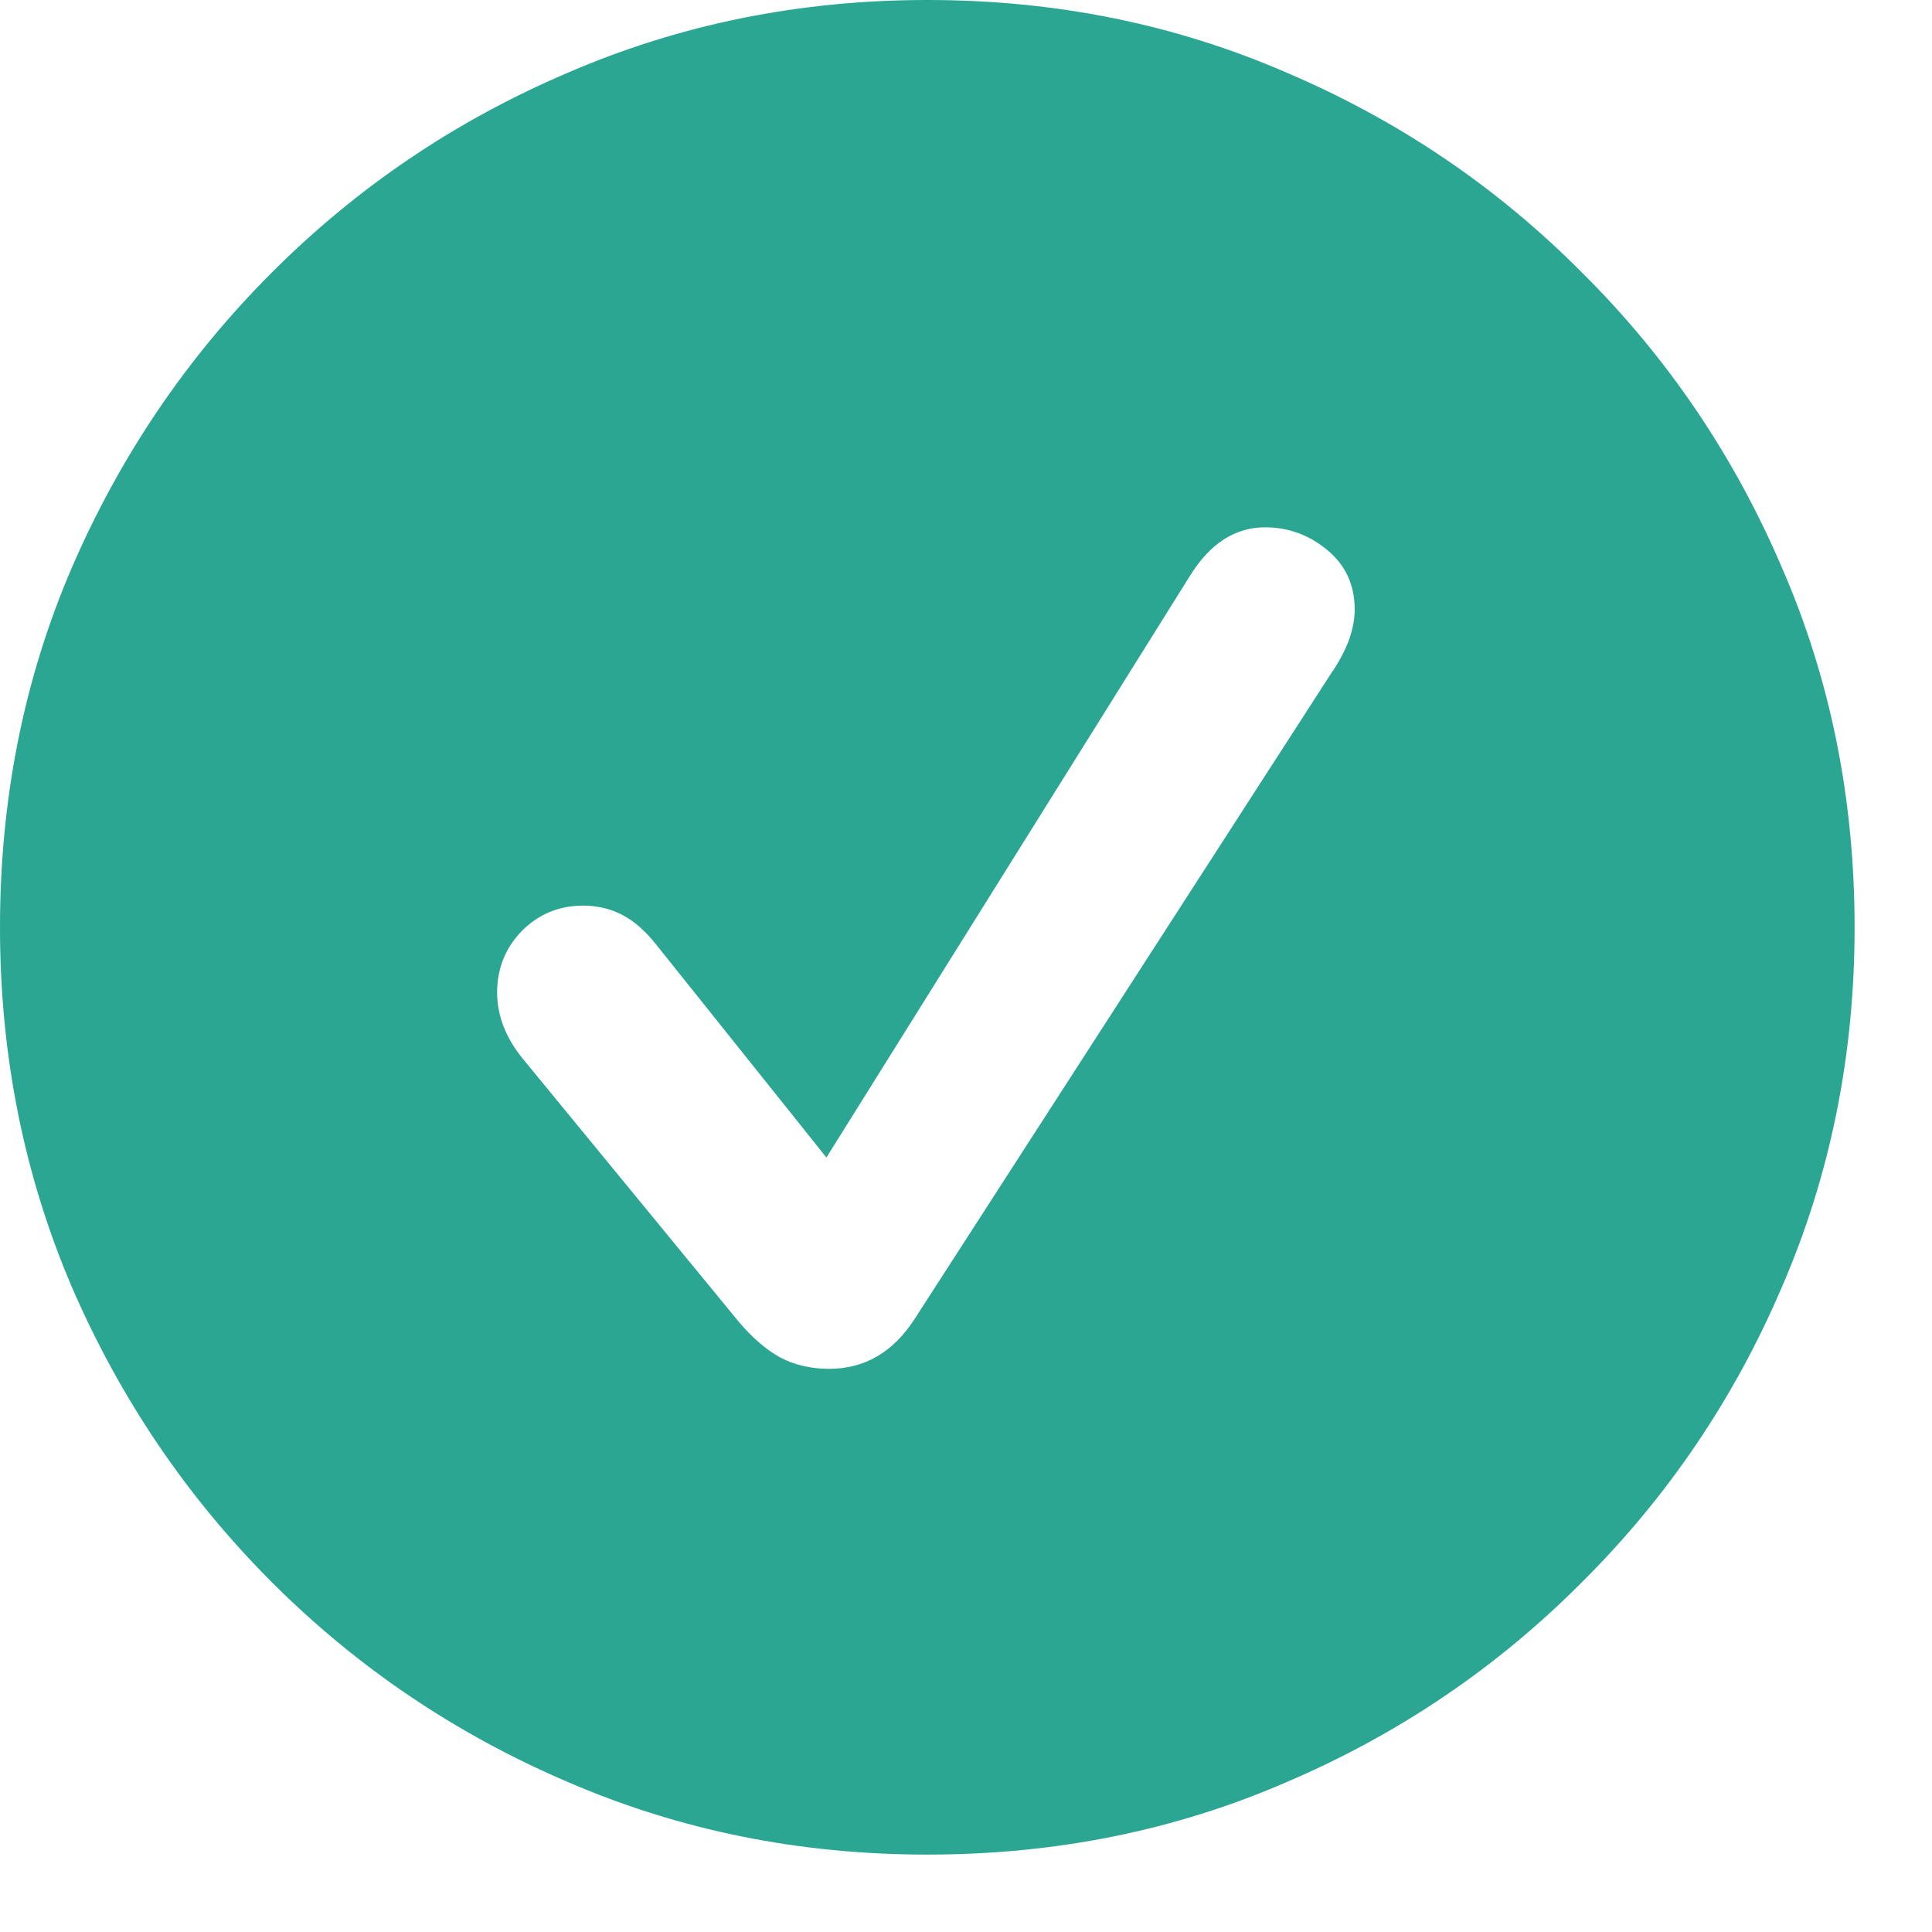
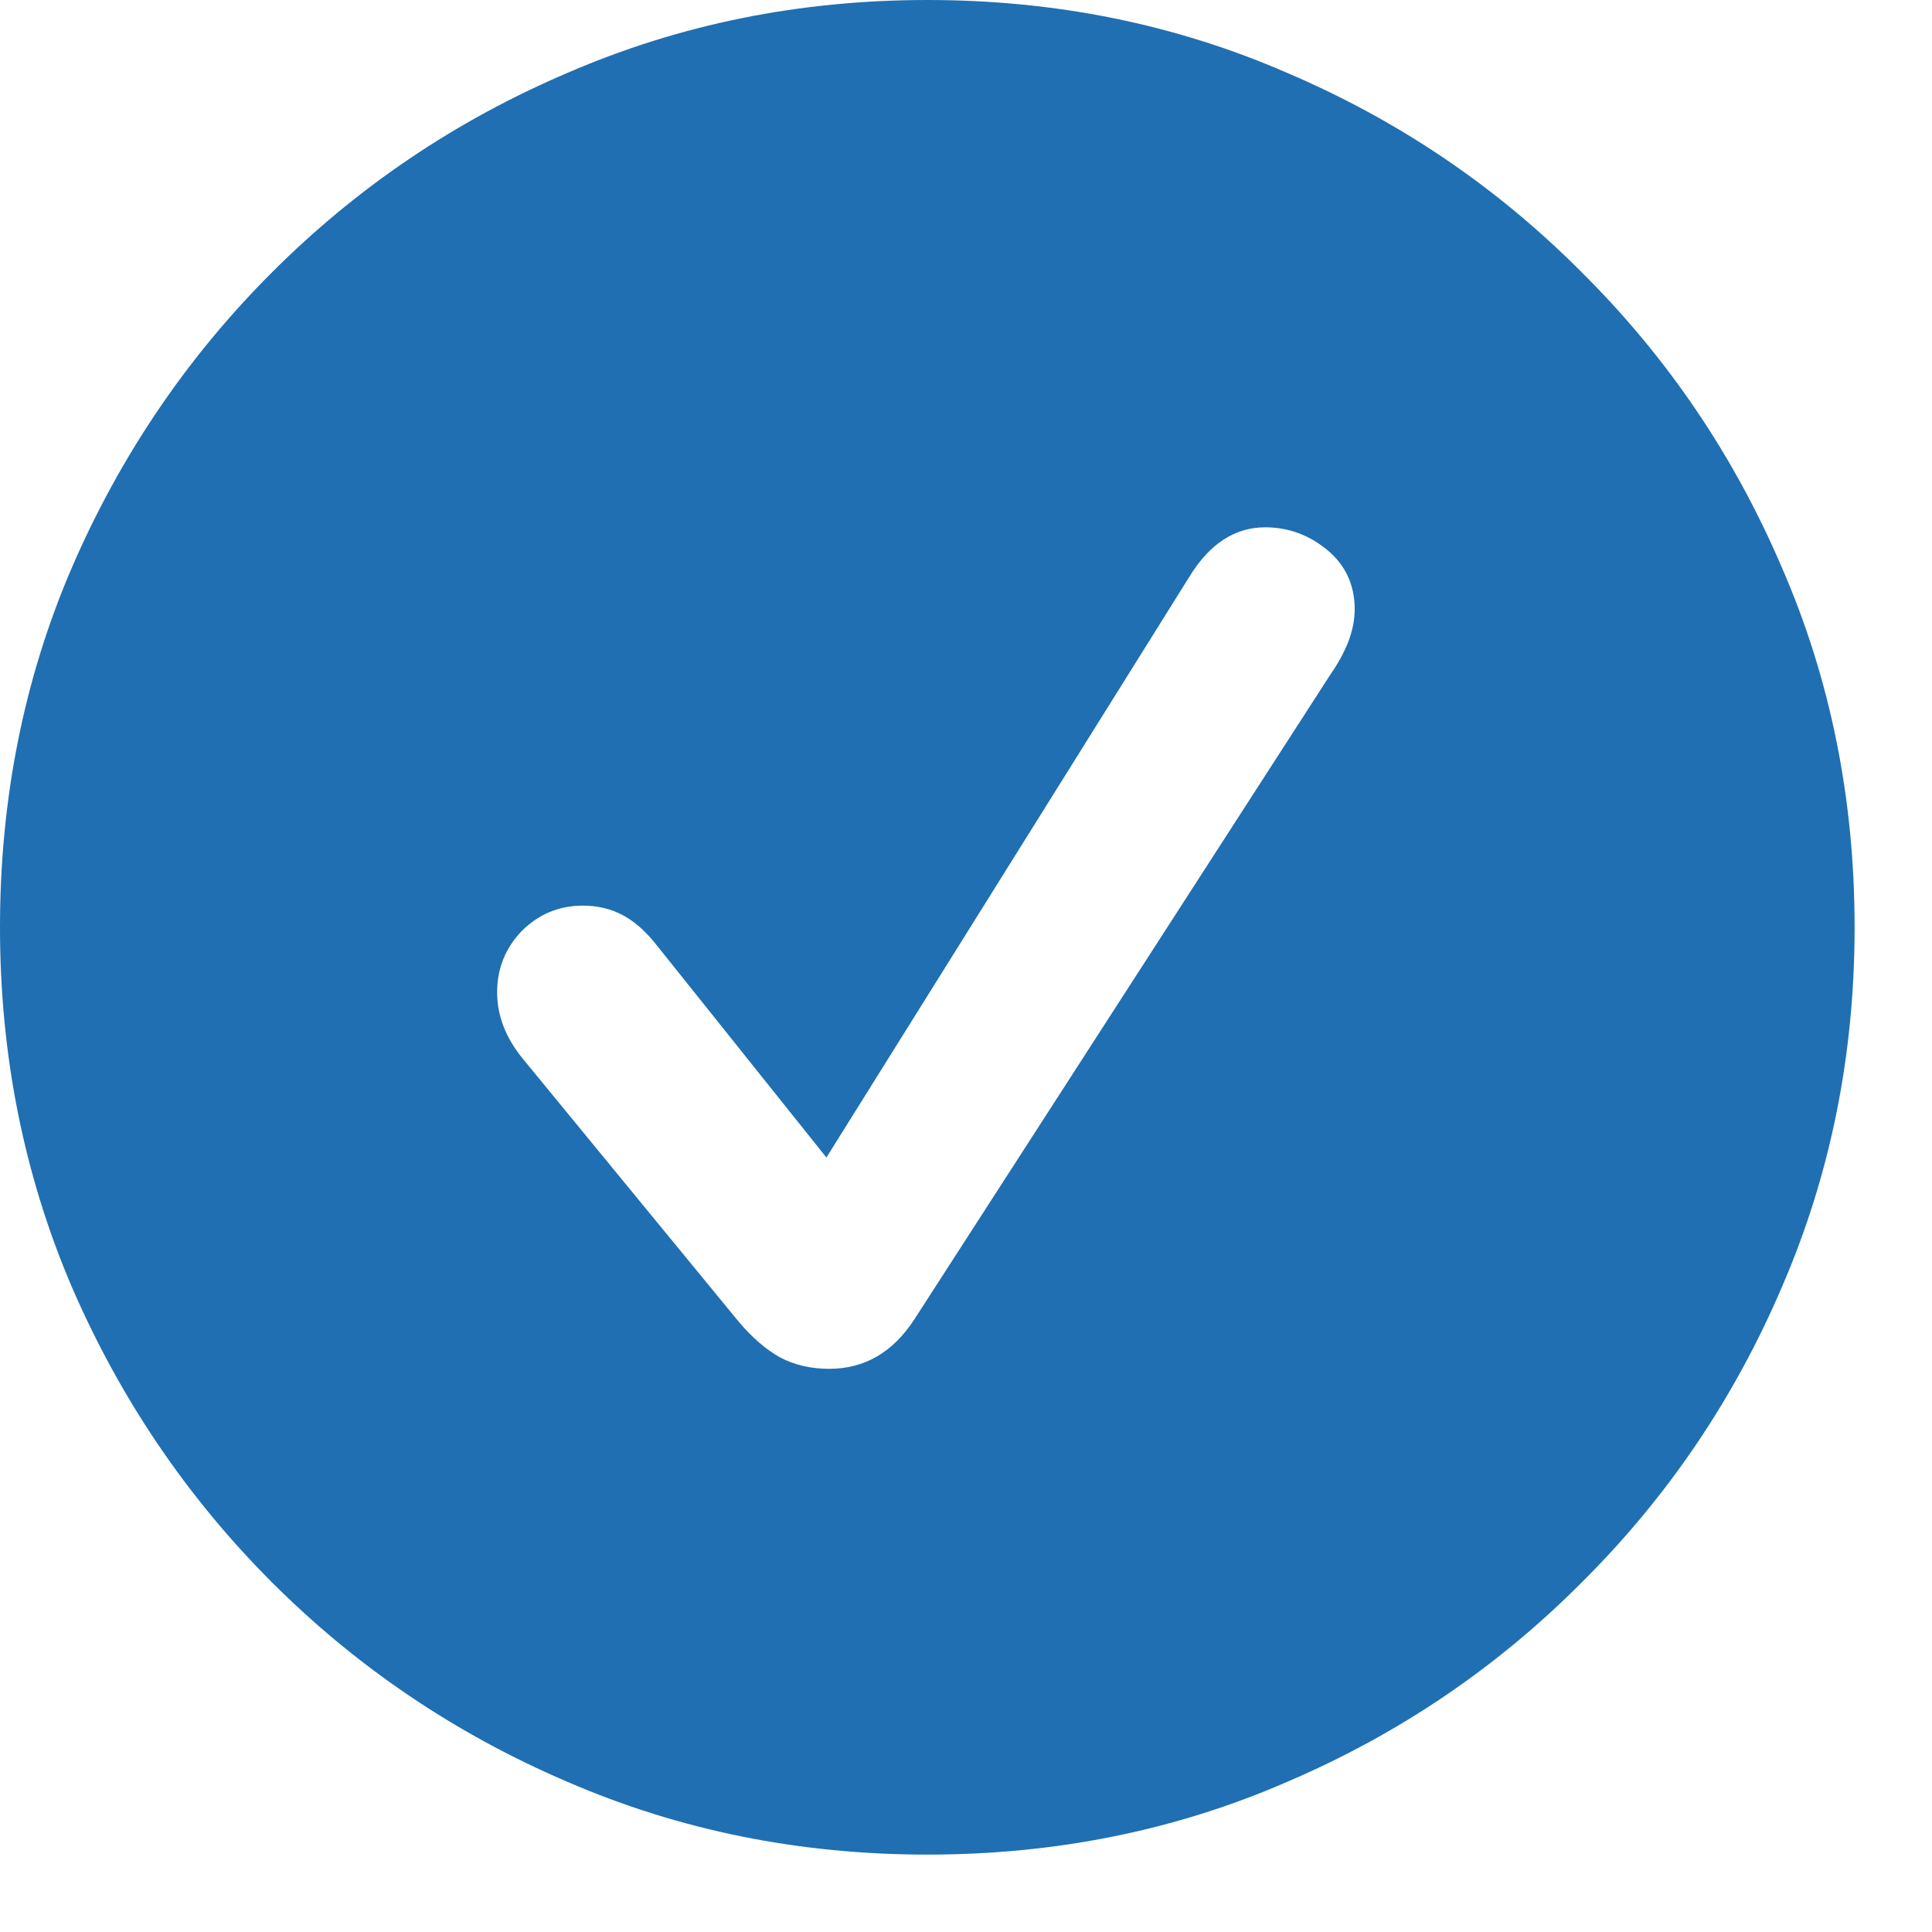
<svg xmlns="http://www.w3.org/2000/svg" width="16" height="16" viewBox="0 0 16 16" fill="none">
-   <path d="M7.68 15.359C6.622 15.359 5.63 15.159 4.703 14.758C3.776 14.362 2.958 13.81 2.25 13.102C1.547 12.398 0.995 11.583 0.594 10.656C0.198 9.729 0 8.737 0 7.68C0 6.617 0.198 5.625 0.594 4.703C0.995 3.776 1.547 2.961 2.25 2.258C2.958 1.549 3.776 0.997 4.703 0.602C5.63 0.201 6.622 0 7.68 0C8.742 0 9.734 0.201 10.656 0.602C11.583 0.997 12.398 1.549 13.102 2.258C13.81 2.961 14.362 3.776 14.758 4.703C15.159 5.625 15.359 6.617 15.359 7.68C15.359 8.737 15.159 9.729 14.758 10.656C14.362 11.583 13.81 12.398 13.102 13.102C12.398 13.81 11.583 14.362 10.656 14.758C9.734 15.159 8.742 15.359 7.68 15.359ZM6.867 11.336C7.159 11.336 7.393 11.2 7.57 10.93L11.023 5.578C11.081 5.495 11.128 5.409 11.164 5.32C11.2 5.227 11.219 5.135 11.219 5.047C11.219 4.844 11.143 4.68 10.992 4.555C10.841 4.43 10.669 4.367 10.477 4.367C10.227 4.367 10.018 4.503 9.852 4.773L6.844 9.586L5.445 7.836C5.352 7.716 5.255 7.63 5.156 7.578C5.057 7.526 4.948 7.5 4.828 7.5C4.63 7.5 4.461 7.57 4.32 7.711C4.185 7.852 4.117 8.021 4.117 8.219C4.117 8.411 4.188 8.594 4.328 8.766L6.117 10.945C6.227 11.075 6.341 11.175 6.461 11.242C6.581 11.305 6.716 11.336 6.867 11.336Z" fill="#2AA693" />
+   <path d="M7.68 15.359C6.622 15.359 5.63 15.159 4.703 14.758C3.776 14.362 2.958 13.81 2.25 13.102C1.547 12.398 0.995 11.583 0.594 10.656C0.198 9.729 0 8.737 0 7.68C0 6.617 0.198 5.625 0.594 4.703C0.995 3.776 1.547 2.961 2.25 2.258C2.958 1.549 3.776 0.997 4.703 0.602C5.63 0.201 6.622 0 7.68 0C8.742 0 9.734 0.201 10.656 0.602C11.583 0.997 12.398 1.549 13.102 2.258C13.81 2.961 14.362 3.776 14.758 4.703C15.159 5.625 15.359 6.617 15.359 7.68C15.359 8.737 15.159 9.729 14.758 10.656C14.362 11.583 13.81 12.398 13.102 13.102C12.398 13.81 11.583 14.362 10.656 14.758C9.734 15.159 8.742 15.359 7.68 15.359ZM6.867 11.336C7.159 11.336 7.393 11.2 7.57 10.93L11.023 5.578C11.081 5.495 11.128 5.409 11.164 5.32C11.2 5.227 11.219 5.135 11.219 5.047C11.219 4.844 11.143 4.68 10.992 4.555C10.841 4.43 10.669 4.367 10.477 4.367C10.227 4.367 10.018 4.503 9.852 4.773L6.844 9.586L5.445 7.836C5.352 7.716 5.255 7.63 5.156 7.578C5.057 7.526 4.948 7.5 4.828 7.5C4.63 7.5 4.461 7.57 4.32 7.711C4.185 7.852 4.117 8.021 4.117 8.219C4.117 8.411 4.188 8.594 4.328 8.766L6.117 10.945C6.227 11.075 6.341 11.175 6.461 11.242C6.581 11.305 6.716 11.336 6.867 11.336Z" fill="#1F6FB2" />
</svg>
